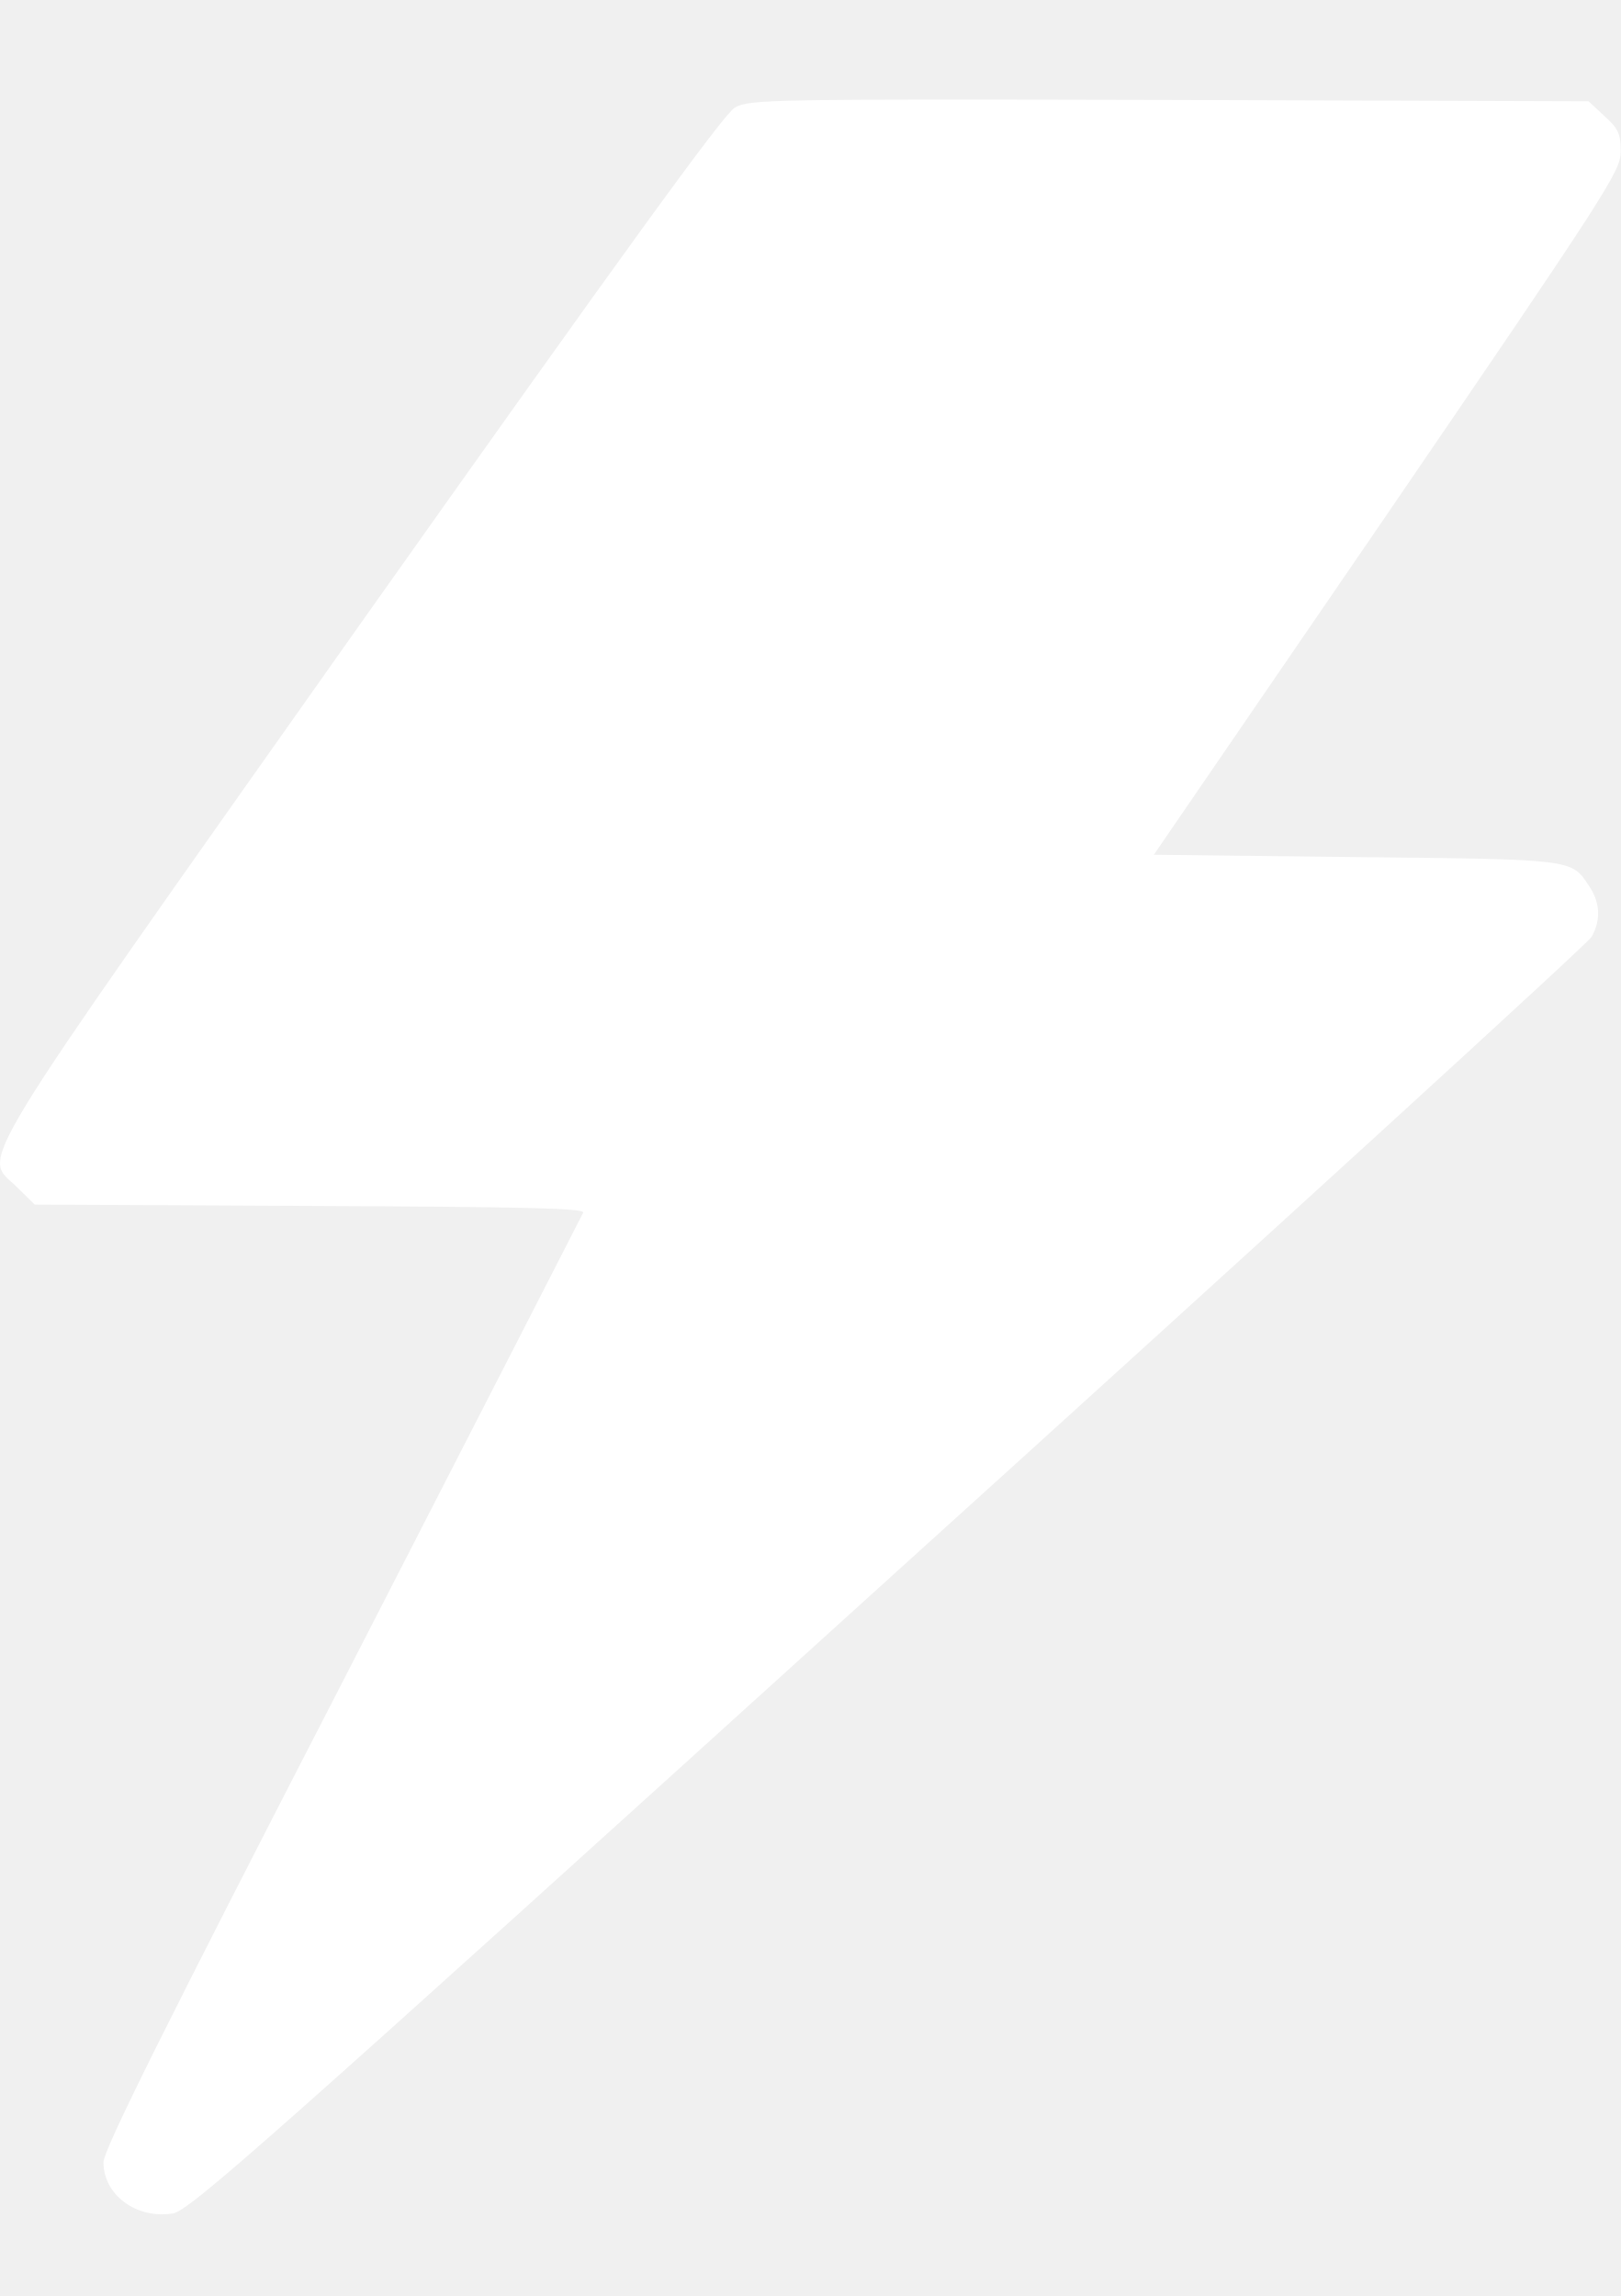
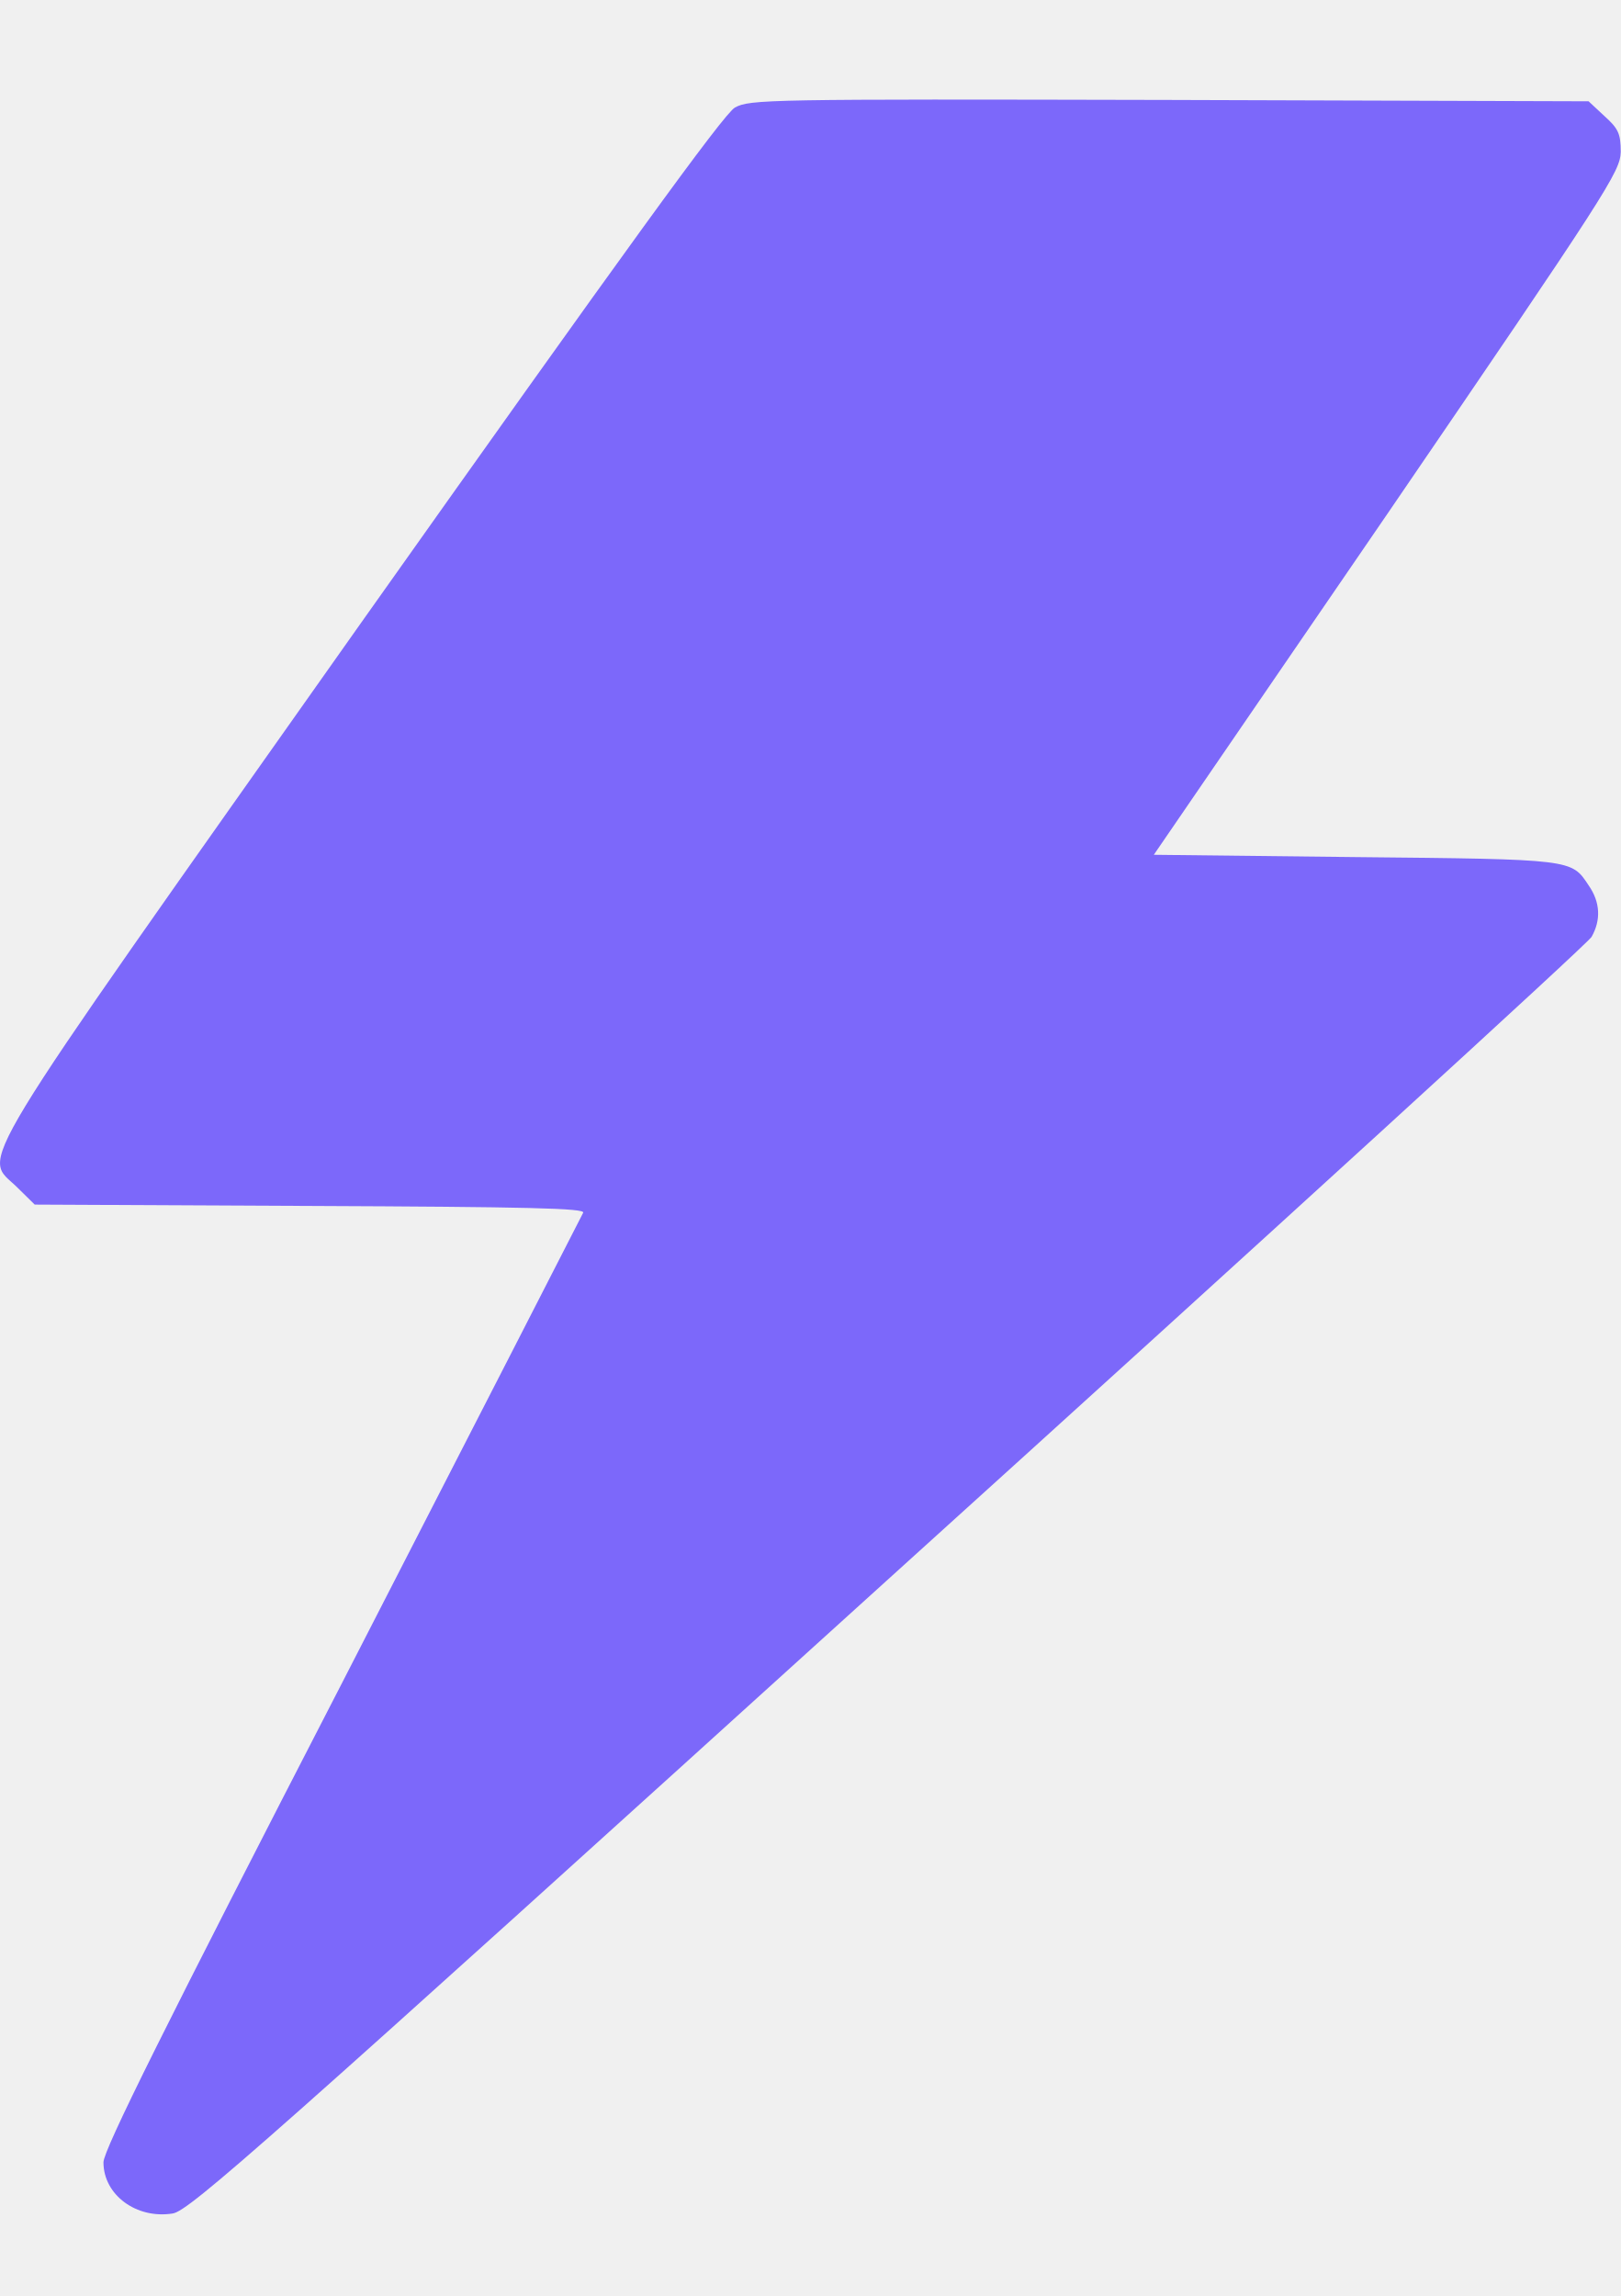
<svg xmlns="http://www.w3.org/2000/svg" width="12" height="17" viewBox="0 0 12 17" fill="none">
-   <path d="M5.442 0.796C5.361 0.839 4.614 1.872 2.678 4.605C-0.299 8.82 -0.127 8.538 0.129 8.793L0.257 8.919L2.297 8.929C3.911 8.936 4.333 8.946 4.318 8.979C4.307 9.002 3.505 10.567 2.535 12.456C1.22 15.007 0.766 15.92 0.766 16.01C0.766 16.252 1.011 16.432 1.279 16.389C1.403 16.369 1.956 15.88 6.573 11.696C9.411 9.129 11.755 6.987 11.784 6.937C11.854 6.814 11.85 6.681 11.762 6.555C11.634 6.362 11.652 6.362 10.034 6.346L8.543 6.329L10.272 3.805C11.905 1.414 11.996 1.271 12 1.125C12 0.989 11.982 0.952 11.879 0.859L11.762 0.75L8.657 0.74C5.676 0.733 5.552 0.736 5.442 0.796Z" fill="white" />
+   <path d="M5.442 0.796C5.361 0.839 4.614 1.872 2.678 4.605C-0.299 8.82 -0.127 8.538 0.129 8.793L0.257 8.919L2.297 8.929C3.911 8.936 4.333 8.946 4.318 8.979C4.307 9.002 3.505 10.567 2.535 12.456C1.22 15.007 0.766 15.92 0.766 16.01C0.766 16.252 1.011 16.432 1.279 16.389C1.403 16.369 1.956 15.88 6.573 11.696C9.411 9.129 11.755 6.987 11.784 6.937C11.854 6.814 11.85 6.681 11.762 6.555C11.634 6.362 11.652 6.362 10.034 6.346L8.543 6.329L10.272 3.805C11.905 1.414 11.996 1.271 12 1.125C12 0.989 11.982 0.952 11.879 0.859L11.762 0.75L8.657 0.74C5.676 0.733 5.552 0.736 5.442 0.796Z" fill="#7C68FA" />
</svg>
